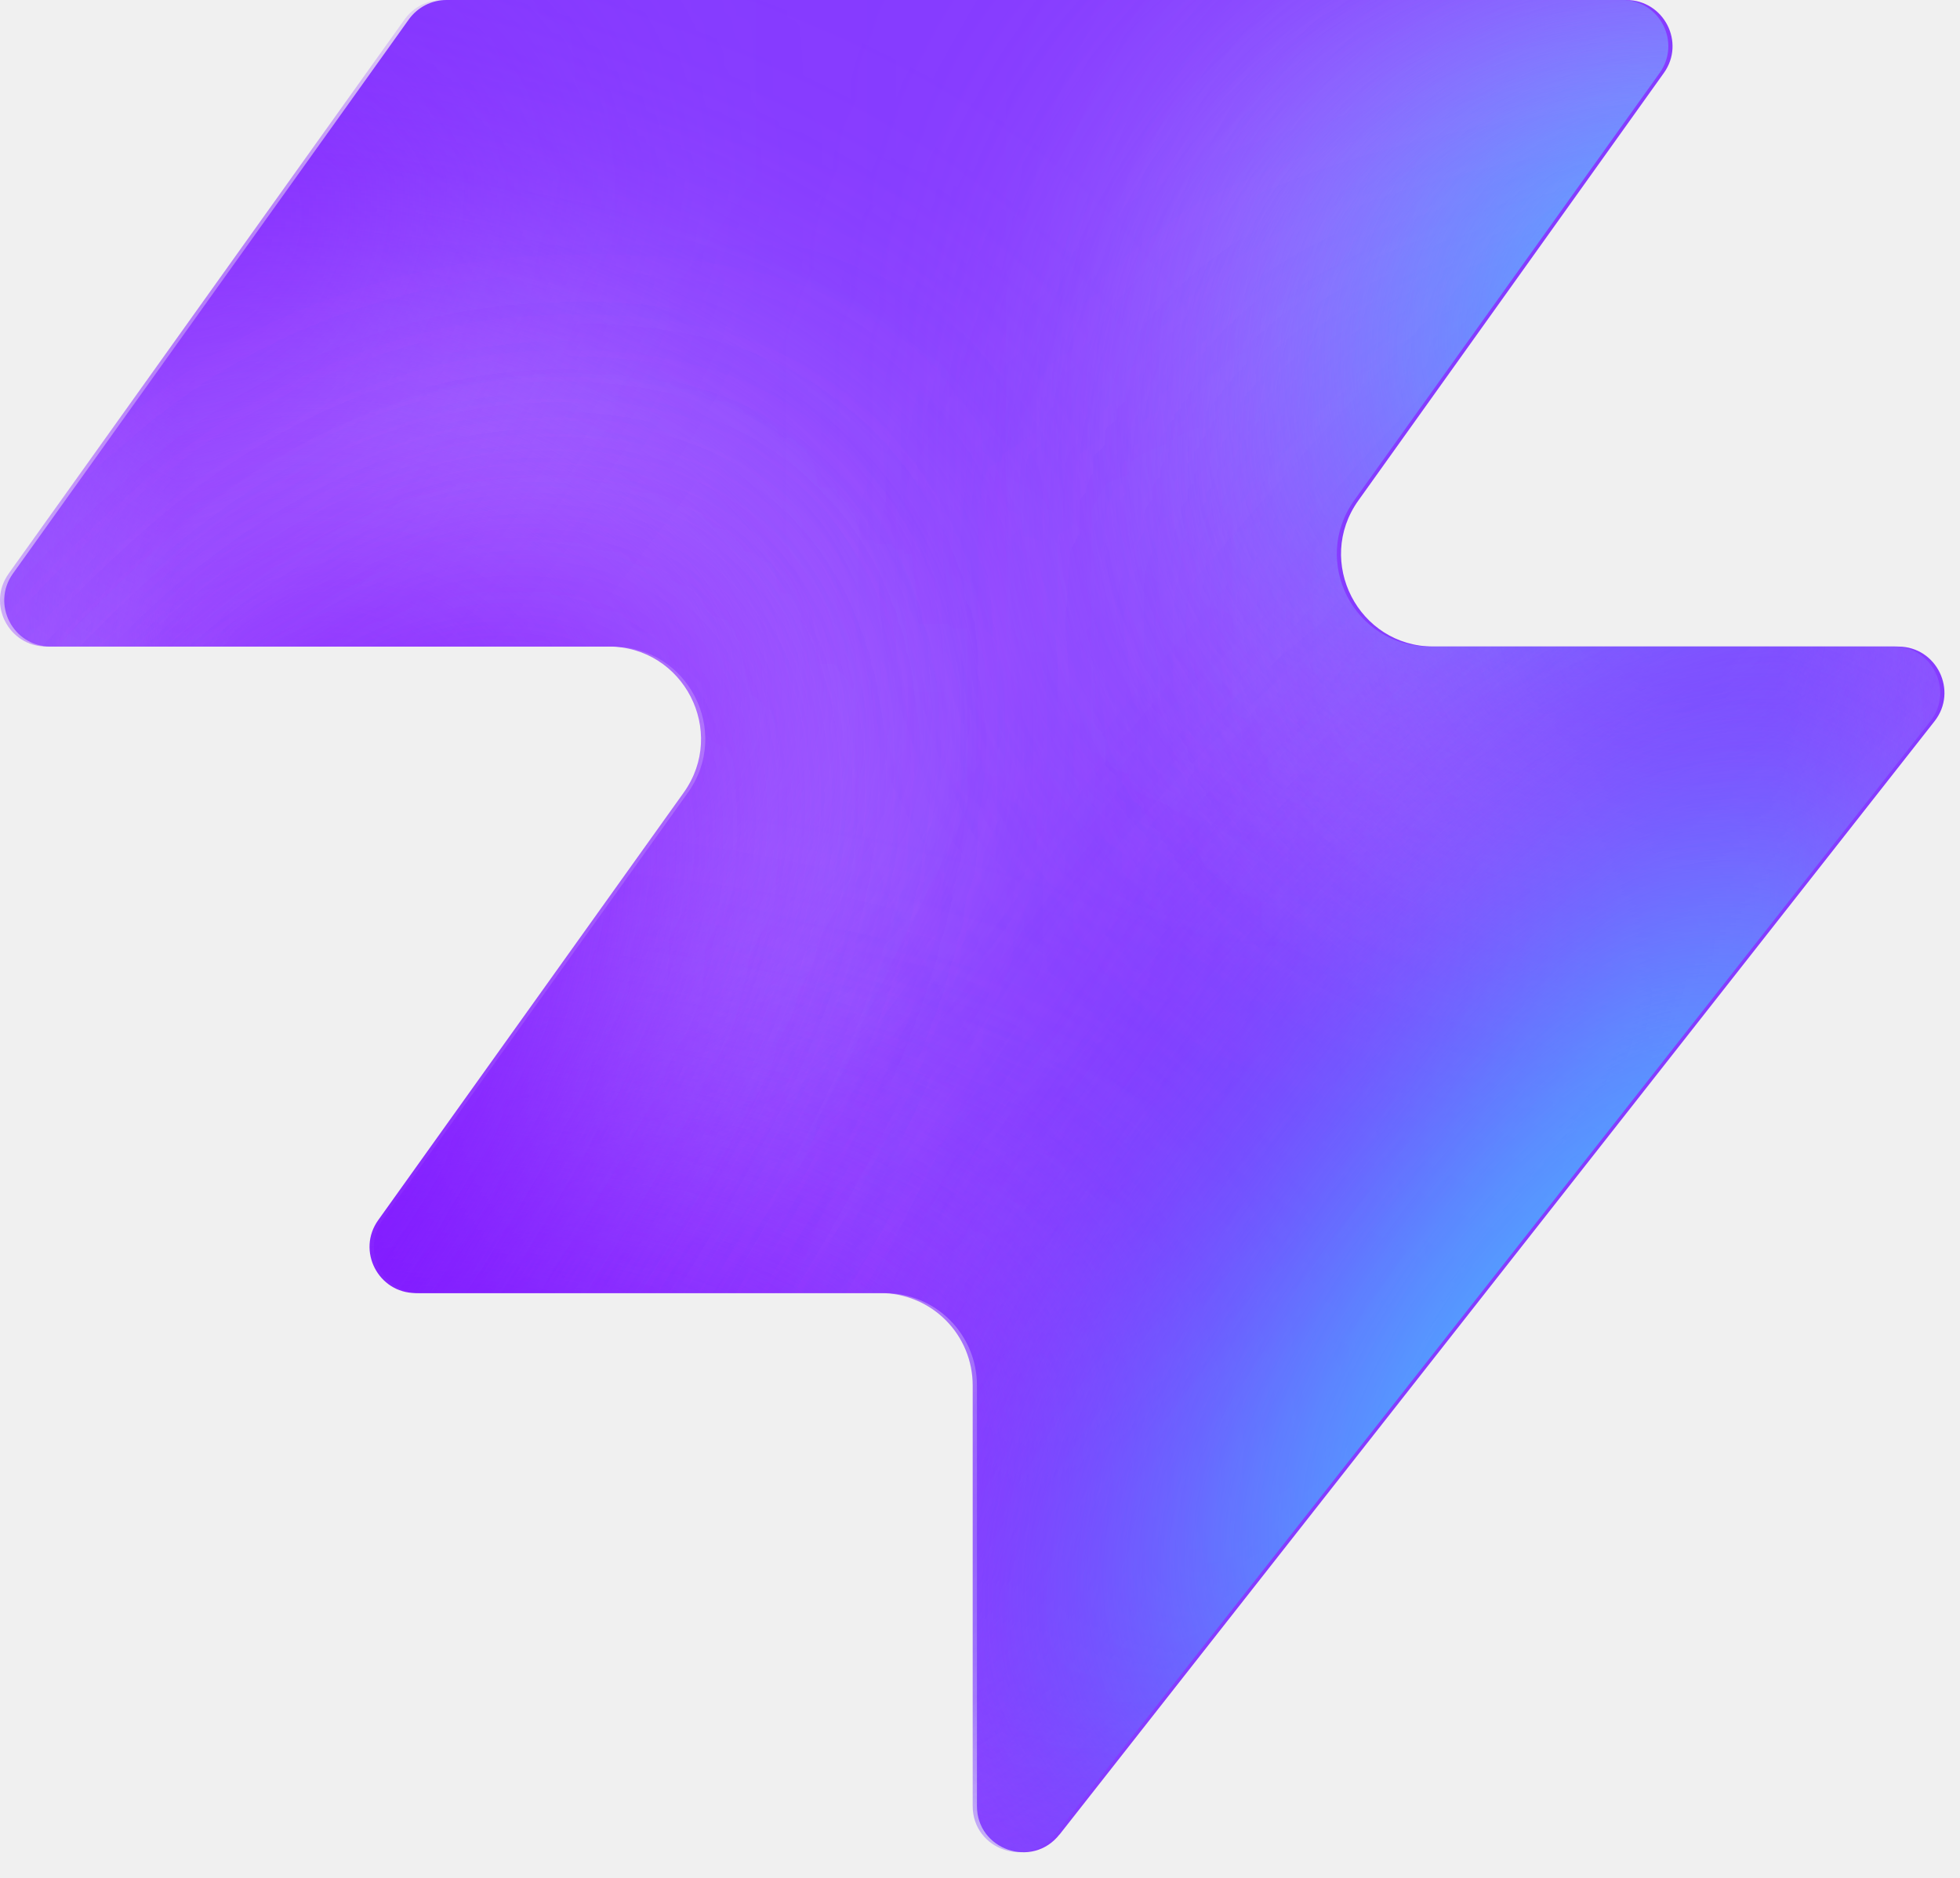
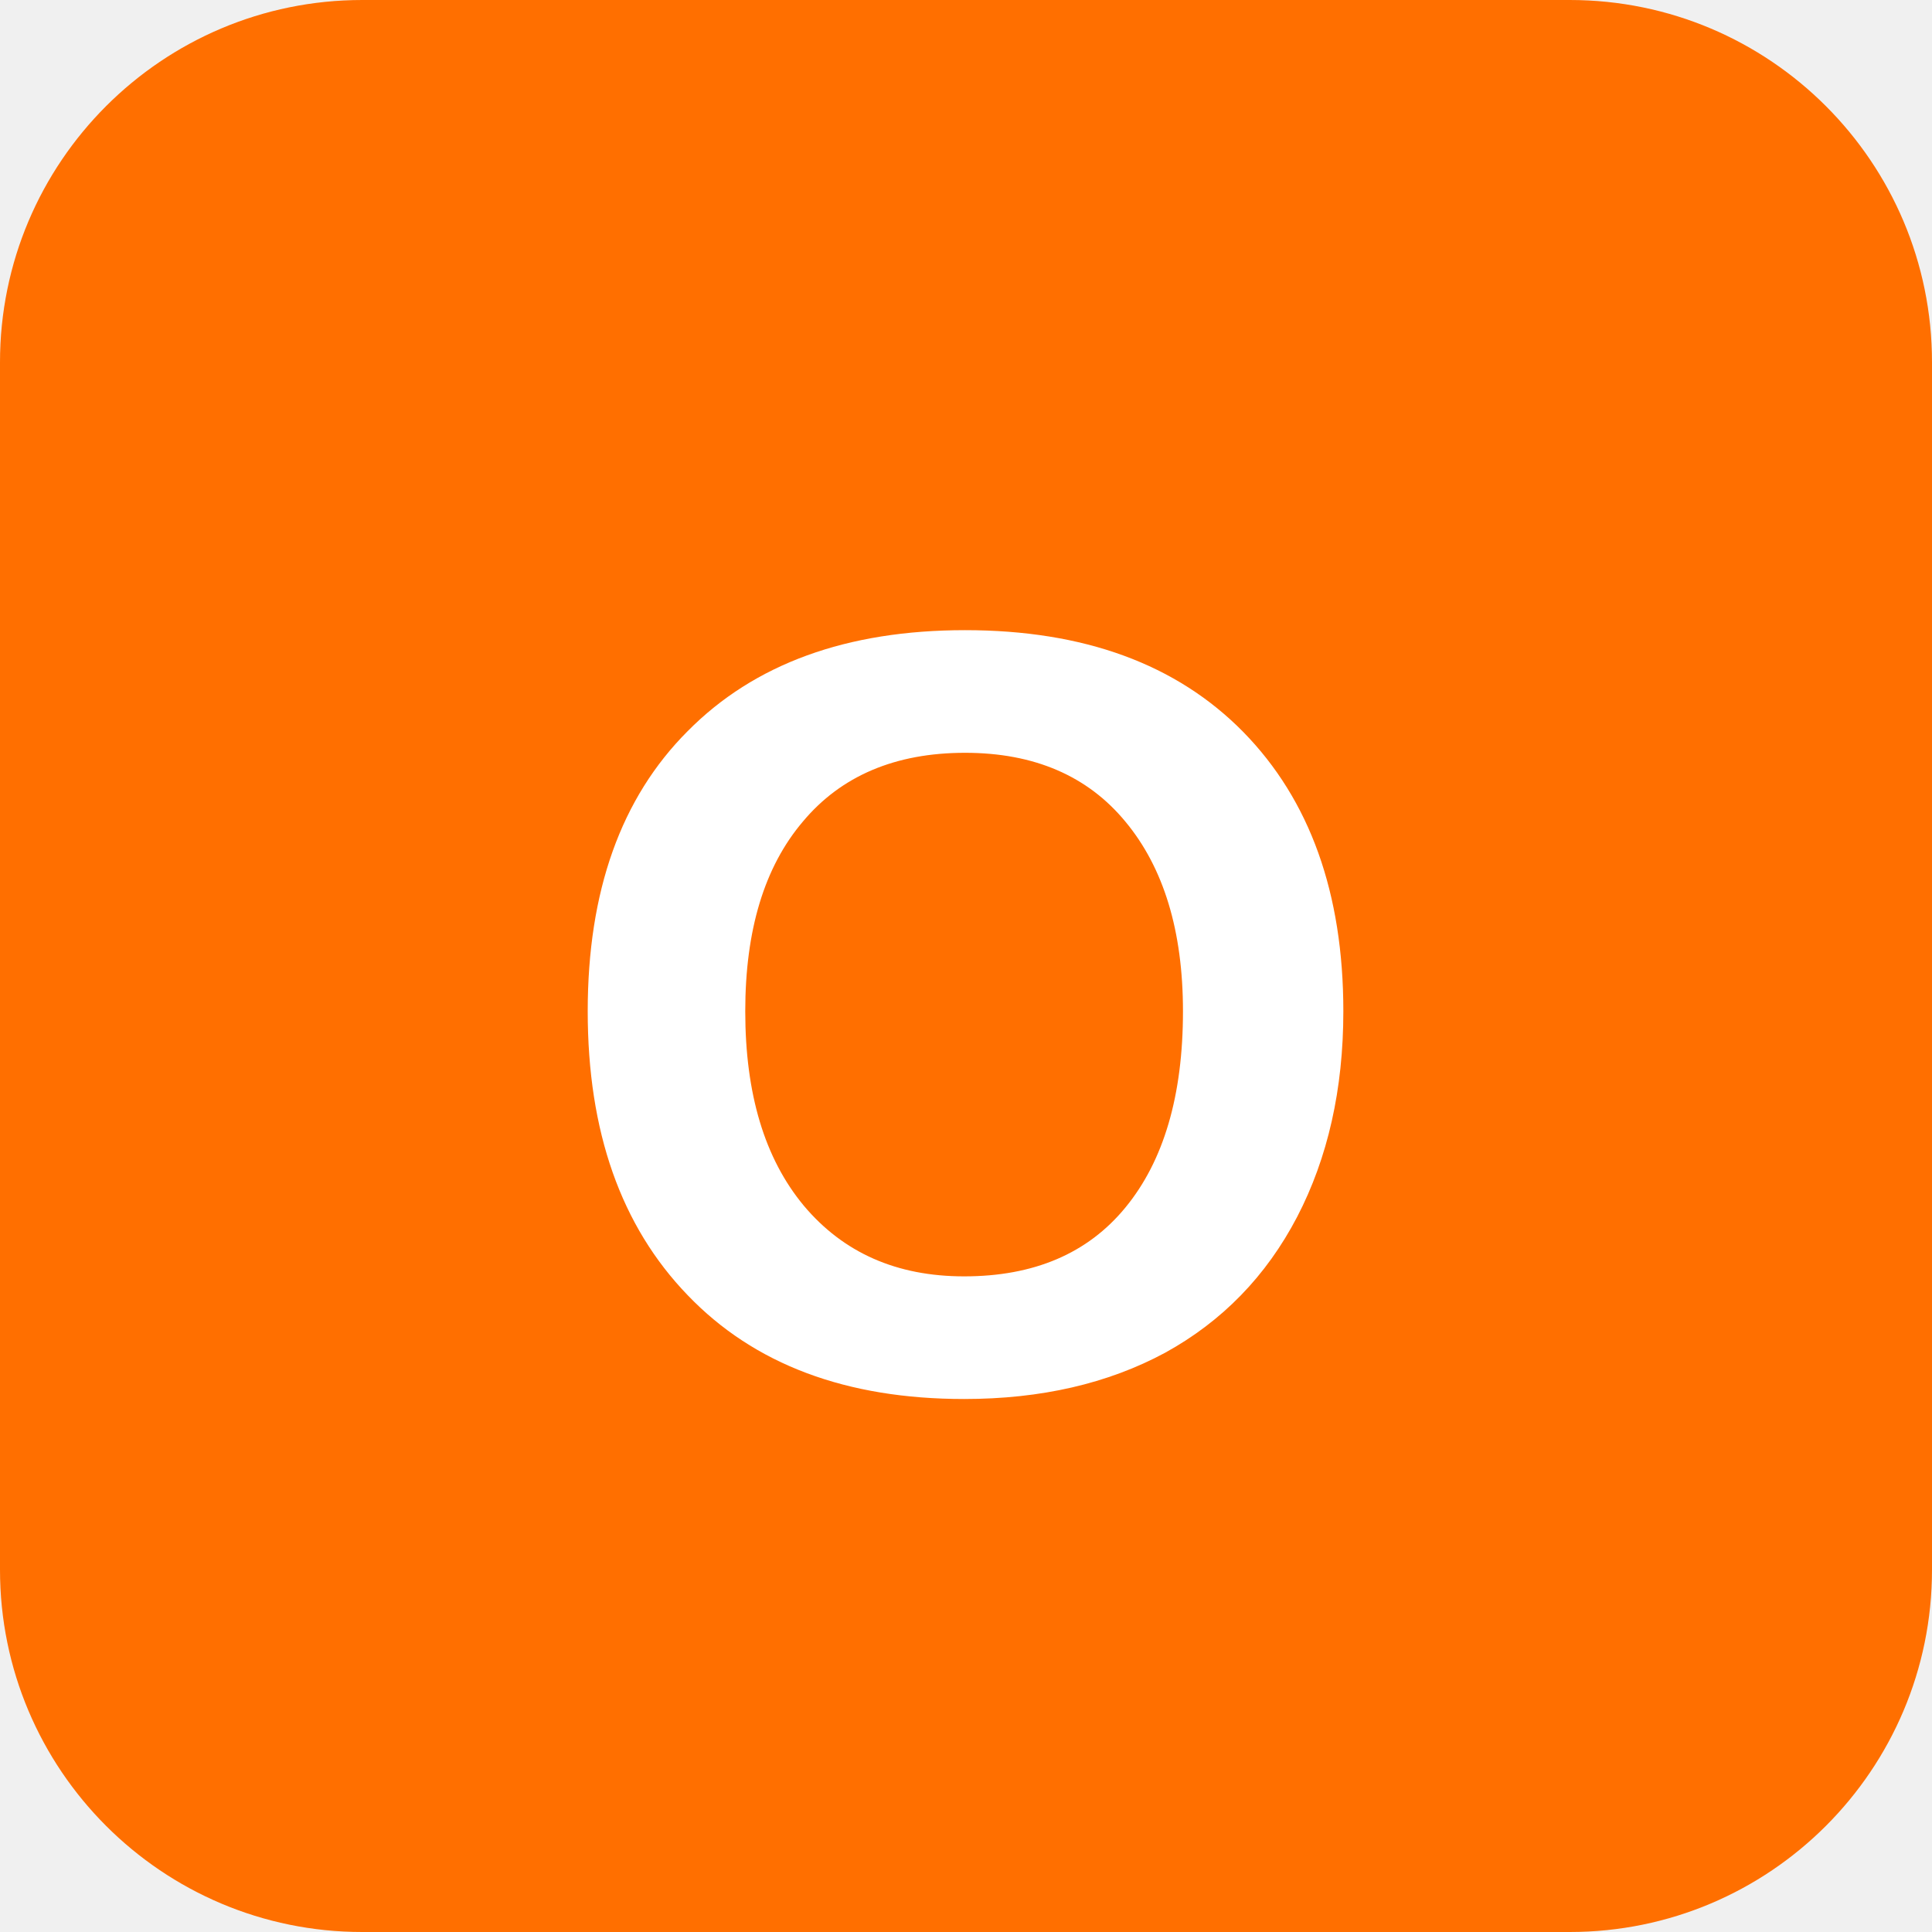
- <svg xmlns="http://www.w3.org/2000/svg" width="48" height="46" fill="none" viewBox="0 0 48 46">
-   <path fill="#863bff" d="M25.946 44.938c-.664.845-2.021.375-2.021-.698V33.937a2.26 2.26 0 0 0-2.262-2.262H10.287c-.92 0-1.456-1.04-.92-1.788l7.48-10.471c1.07-1.497 0-3.578-1.842-3.578H1.237c-.92 0-1.456-1.04-.92-1.788L10.013.474c.214-.297.556-.474.92-.474h28.894c.92 0 1.456 1.04.92 1.788l-7.48 10.471c-1.07 1.498 0 3.579 1.842 3.579h11.377c.943 0 1.473 1.088.89 1.83L25.947 44.94z" style="fill:#863bff;fill:color(display-p3 .525 .23 1);fill-opacity:1" />
-   <mask id="a" width="48" height="46" x="0" y="0" maskUnits="userSpaceOnUse" style="mask-type:alpha">
-     <path fill="#000" d="M25.842 44.938c-.664.844-2.021.375-2.021-.698V33.937a2.26 2.26 0 0 0-2.262-2.262H10.183c-.92 0-1.456-1.04-.92-1.788l7.48-10.471c1.07-1.498 0-3.579-1.842-3.579H1.133c-.92 0-1.456-1.04-.92-1.787L9.91.473c.214-.297.556-.474.92-.474h28.894c.92 0 1.456 1.04.92 1.788l-7.48 10.471c-1.07 1.498 0 3.578 1.842 3.578h11.377c.943 0 1.473 1.088.89 1.832L25.843 44.94z" style="fill:#000;fill-opacity:1" />
-   </mask>
-   <g mask="url(#a)">
-     <g filter="url(#b)">
-       <ellipse cx="5.508" cy="14.704" fill="#ede6ff" rx="5.508" ry="14.704" style="fill:#ede6ff;fill:color(display-p3 .927 .903 1);fill-opacity:1" transform="matrix(.00324 1 1 -.00324 -4.47 31.516)" />
-     </g>
-     <g filter="url(#c)">
-       <ellipse cx="10.399" cy="29.851" fill="#ede6ff" rx="10.399" ry="29.851" style="fill:#ede6ff;fill:color(display-p3 .927 .903 1);fill-opacity:1" transform="matrix(.00324 1 1 -.00324 -39.328 7.883)" />
-     </g>
-     <g filter="url(#d)">
-       <ellipse cx="5.508" cy="30.487" fill="#7e14ff" rx="5.508" ry="30.487" style="fill:#7e14ff;fill:color(display-p3 .492 .077 1);fill-opacity:1" transform="rotate(89.814 -25.913 -14.639)scale(1 -1)" />
-     </g>
-     <g filter="url(#e)">
-       <ellipse cx="5.508" cy="30.599" fill="#7e14ff" rx="5.508" ry="30.599" style="fill:#7e14ff;fill:color(display-p3 .492 .077 1);fill-opacity:1" transform="rotate(89.814 -32.644 -3.334)scale(1 -1)" />
-     </g>
-     <g filter="url(#f)">
-       <ellipse cx="5.508" cy="30.599" fill="#7e14ff" rx="5.508" ry="30.599" style="fill:#7e14ff;fill:color(display-p3 .492 .077 1);fill-opacity:1" transform="matrix(.00324 1 1 -.00324 -34.34 30.47)" />
-     </g>
-     <g filter="url(#g)">
-       <ellipse cx="14.072" cy="22.078" fill="#ede6ff" rx="14.072" ry="22.078" style="fill:#ede6ff;fill:color(display-p3 .927 .903 1);fill-opacity:1" transform="rotate(93.35 24.506 48.493)scale(-1 1)" />
-     </g>
-     <g filter="url(#h)">
-       <ellipse cx="3.47" cy="21.501" fill="#7e14ff" rx="3.47" ry="21.501" style="fill:#7e14ff;fill:color(display-p3 .492 .077 1);fill-opacity:1" transform="rotate(89.009 28.708 47.59)scale(-1 1)" />
-     </g>
-     <g filter="url(#i)">
-       <ellipse cx="3.47" cy="21.501" fill="#7e14ff" rx="3.47" ry="21.501" style="fill:#7e14ff;fill:color(display-p3 .492 .077 1);fill-opacity:1" transform="rotate(89.009 28.708 47.59)scale(-1 1)" />
-     </g>
-     <g filter="url(#j)">
-       <ellipse cx=".387" cy="8.972" fill="#7e14ff" rx="4.407" ry="29.108" style="fill:#7e14ff;fill:color(display-p3 .492 .077 1);fill-opacity:1" transform="rotate(39.51 .387 8.972)" />
-     </g>
-     <g filter="url(#k)">
-       <ellipse cx="47.523" cy="-6.092" fill="#7e14ff" rx="4.407" ry="29.108" style="fill:#7e14ff;fill:color(display-p3 .492 .077 1);fill-opacity:1" transform="rotate(37.892 47.523 -6.092)" />
-     </g>
-     <g filter="url(#l)">
-       <ellipse cx="41.412" cy="6.333" fill="#47bfff" rx="5.971" ry="9.665" style="fill:#47bfff;fill:color(display-p3 .28 .748 1);fill-opacity:1" transform="rotate(37.892 41.412 6.333)" />
-     </g>
-     <g filter="url(#m)">
-       <ellipse cx="-1.879" cy="38.332" fill="#7e14ff" rx="4.407" ry="29.108" style="fill:#7e14ff;fill:color(display-p3 .492 .077 1);fill-opacity:1" transform="rotate(37.892 -1.88 38.332)" />
-     </g>
-     <g filter="url(#n)">
-       <ellipse cx="-1.879" cy="38.332" fill="#7e14ff" rx="4.407" ry="29.108" style="fill:#7e14ff;fill:color(display-p3 .492 .077 1);fill-opacity:1" transform="rotate(37.892 -1.88 38.332)" />
-     </g>
-     <g filter="url(#o)">
-       <ellipse cx="35.651" cy="29.907" fill="#7e14ff" rx="4.407" ry="29.108" style="fill:#7e14ff;fill:color(display-p3 .492 .077 1);fill-opacity:1" transform="rotate(37.892 35.651 29.907)" />
-     </g>
-     <g filter="url(#p)">
-       <ellipse cx="38.418" cy="32.4" fill="#47bfff" rx="5.971" ry="15.297" style="fill:#47bfff;fill:color(display-p3 .28 .748 1);fill-opacity:1" transform="rotate(37.892 38.418 32.4)" />
-     </g>
-   </g>
-   <defs>
-     <filter id="b" width="60.045" height="41.654" x="-19.77" y="16.149" color-interpolation-filters="sRGB" filterUnits="userSpaceOnUse">
-       <feFlood flood-opacity="0" result="BackgroundImageFix" />
-       <feBlend in="SourceGraphic" in2="BackgroundImageFix" result="shape" />
-       <feGaussianBlur result="effect1_foregroundBlur_2002_17158" stdDeviation="7.659" />
-     </filter>
-     <filter id="c" width="90.34" height="51.437" x="-54.613" y="-7.533" color-interpolation-filters="sRGB" filterUnits="userSpaceOnUse">
-       <feFlood flood-opacity="0" result="BackgroundImageFix" />
-       <feBlend in="SourceGraphic" in2="BackgroundImageFix" result="shape" />
-       <feGaussianBlur result="effect1_foregroundBlur_2002_17158" stdDeviation="7.659" />
-     </filter>
-     <filter id="d" width="79.355" height="29.4" x="-49.64" y="2.03" color-interpolation-filters="sRGB" filterUnits="userSpaceOnUse">
-       <feFlood flood-opacity="0" result="BackgroundImageFix" />
-       <feBlend in="SourceGraphic" in2="BackgroundImageFix" result="shape" />
-       <feGaussianBlur result="effect1_foregroundBlur_2002_17158" stdDeviation="4.596" />
-     </filter>
-     <filter id="e" width="79.579" height="29.4" x="-45.045" y="20.029" color-interpolation-filters="sRGB" filterUnits="userSpaceOnUse">
-       <feFlood flood-opacity="0" result="BackgroundImageFix" />
-       <feBlend in="SourceGraphic" in2="BackgroundImageFix" result="shape" />
-       <feGaussianBlur result="effect1_foregroundBlur_2002_17158" stdDeviation="4.596" />
-     </filter>
-     <filter id="f" width="79.579" height="29.4" x="-43.513" y="21.178" color-interpolation-filters="sRGB" filterUnits="userSpaceOnUse">
-       <feFlood flood-opacity="0" result="BackgroundImageFix" />
-       <feBlend in="SourceGraphic" in2="BackgroundImageFix" result="shape" />
-       <feGaussianBlur result="effect1_foregroundBlur_2002_17158" stdDeviation="4.596" />
-     </filter>
-     <filter id="g" width="74.749" height="58.852" x="15.756" y="-17.901" color-interpolation-filters="sRGB" filterUnits="userSpaceOnUse">
-       <feFlood flood-opacity="0" result="BackgroundImageFix" />
-       <feBlend in="SourceGraphic" in2="BackgroundImageFix" result="shape" />
-       <feGaussianBlur result="effect1_foregroundBlur_2002_17158" stdDeviation="7.659" />
-     </filter>
-     <filter id="h" width="61.377" height="25.362" x="23.548" y="2.284" color-interpolation-filters="sRGB" filterUnits="userSpaceOnUse">
-       <feFlood flood-opacity="0" result="BackgroundImageFix" />
-       <feBlend in="SourceGraphic" in2="BackgroundImageFix" result="shape" />
-       <feGaussianBlur result="effect1_foregroundBlur_2002_17158" stdDeviation="4.596" />
-     </filter>
-     <filter id="i" width="61.377" height="25.362" x="23.548" y="2.284" color-interpolation-filters="sRGB" filterUnits="userSpaceOnUse">
-       <feFlood flood-opacity="0" result="BackgroundImageFix" />
-       <feBlend in="SourceGraphic" in2="BackgroundImageFix" result="shape" />
-       <feGaussianBlur result="effect1_foregroundBlur_2002_17158" stdDeviation="4.596" />
-     </filter>
-     <filter id="j" width="56.045" height="63.649" x="-27.636" y="-22.853" color-interpolation-filters="sRGB" filterUnits="userSpaceOnUse">
-       <feFlood flood-opacity="0" result="BackgroundImageFix" />
-       <feBlend in="SourceGraphic" in2="BackgroundImageFix" result="shape" />
-       <feGaussianBlur result="effect1_foregroundBlur_2002_17158" stdDeviation="4.596" />
-     </filter>
-     <filter id="k" width="54.814" height="64.646" x="20.116" y="-38.415" color-interpolation-filters="sRGB" filterUnits="userSpaceOnUse">
-       <feFlood flood-opacity="0" result="BackgroundImageFix" />
-       <feBlend in="SourceGraphic" in2="BackgroundImageFix" result="shape" />
-       <feGaussianBlur result="effect1_foregroundBlur_2002_17158" stdDeviation="4.596" />
-     </filter>
-     <filter id="l" width="33.541" height="35.313" x="24.641" y="-11.323" color-interpolation-filters="sRGB" filterUnits="userSpaceOnUse">
-       <feFlood flood-opacity="0" result="BackgroundImageFix" />
-       <feBlend in="SourceGraphic" in2="BackgroundImageFix" result="shape" />
-       <feGaussianBlur result="effect1_foregroundBlur_2002_17158" stdDeviation="4.596" />
-     </filter>
-     <filter id="m" width="54.814" height="64.646" x="-29.286" y="6.009" color-interpolation-filters="sRGB" filterUnits="userSpaceOnUse">
-       <feFlood flood-opacity="0" result="BackgroundImageFix" />
-       <feBlend in="SourceGraphic" in2="BackgroundImageFix" result="shape" />
-       <feGaussianBlur result="effect1_foregroundBlur_2002_17158" stdDeviation="4.596" />
-     </filter>
-     <filter id="n" width="54.814" height="64.646" x="-29.286" y="6.009" color-interpolation-filters="sRGB" filterUnits="userSpaceOnUse">
-       <feFlood flood-opacity="0" result="BackgroundImageFix" />
-       <feBlend in="SourceGraphic" in2="BackgroundImageFix" result="shape" />
-       <feGaussianBlur result="effect1_foregroundBlur_2002_17158" stdDeviation="4.596" />
-     </filter>
-     <filter id="o" width="54.814" height="64.646" x="8.244" y="-2.416" color-interpolation-filters="sRGB" filterUnits="userSpaceOnUse">
-       <feFlood flood-opacity="0" result="BackgroundImageFix" />
-       <feBlend in="SourceGraphic" in2="BackgroundImageFix" result="shape" />
-       <feGaussianBlur result="effect1_foregroundBlur_2002_17158" stdDeviation="4.596" />
-     </filter>
-     <filter id="p" width="39.409" height="43.623" x="18.713" y="10.588" color-interpolation-filters="sRGB" filterUnits="userSpaceOnUse">
-       <feFlood flood-opacity="0" result="BackgroundImageFix" />
-       <feBlend in="SourceGraphic" in2="BackgroundImageFix" result="shape" />
-       <feGaussianBlur result="effect1_foregroundBlur_2002_17158" stdDeviation="4.596" />
-     </filter>
-   </defs>
+ <svg xmlns="http://www.w3.org/2000/svg" viewBox="0 0 32 32">
+   <rect width="32" height="32" rx="6" fill="#FF6F00" />
+   <text x="16" y="23" font-family="Arial,sans-serif" font-weight="700" font-size="18" fill="#fff" text-anchor="middle">O</text>
</svg>
